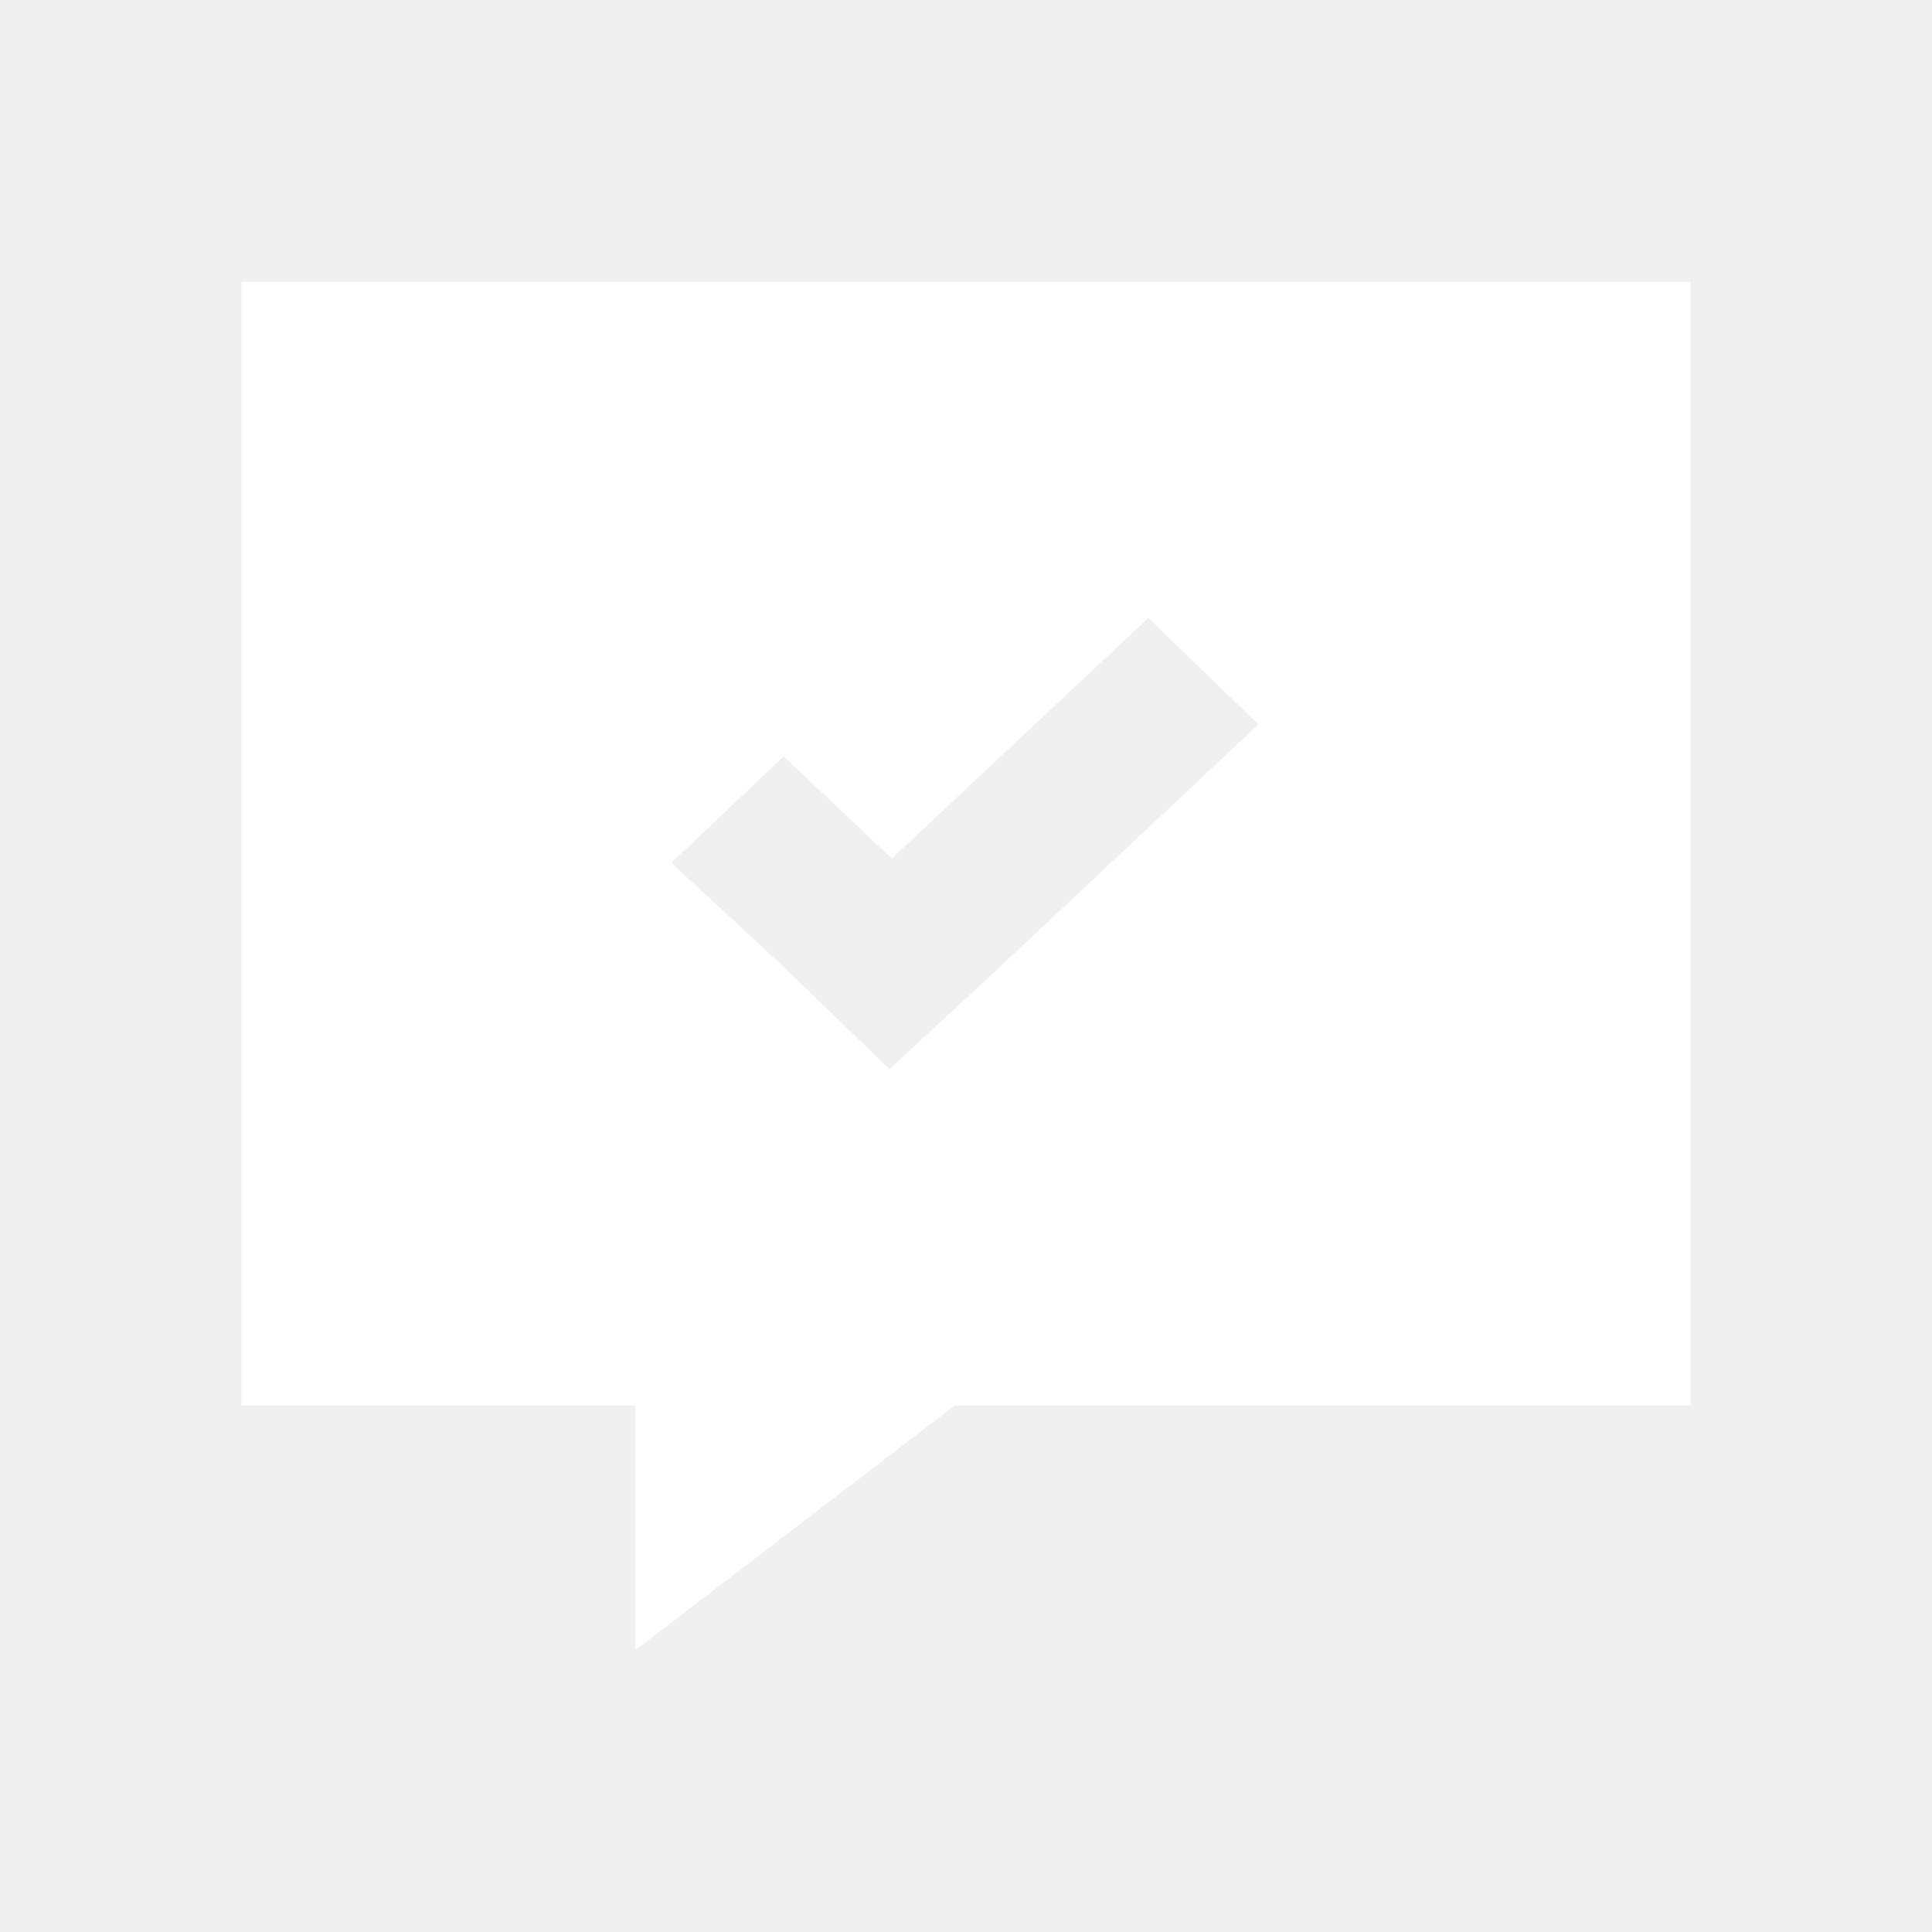
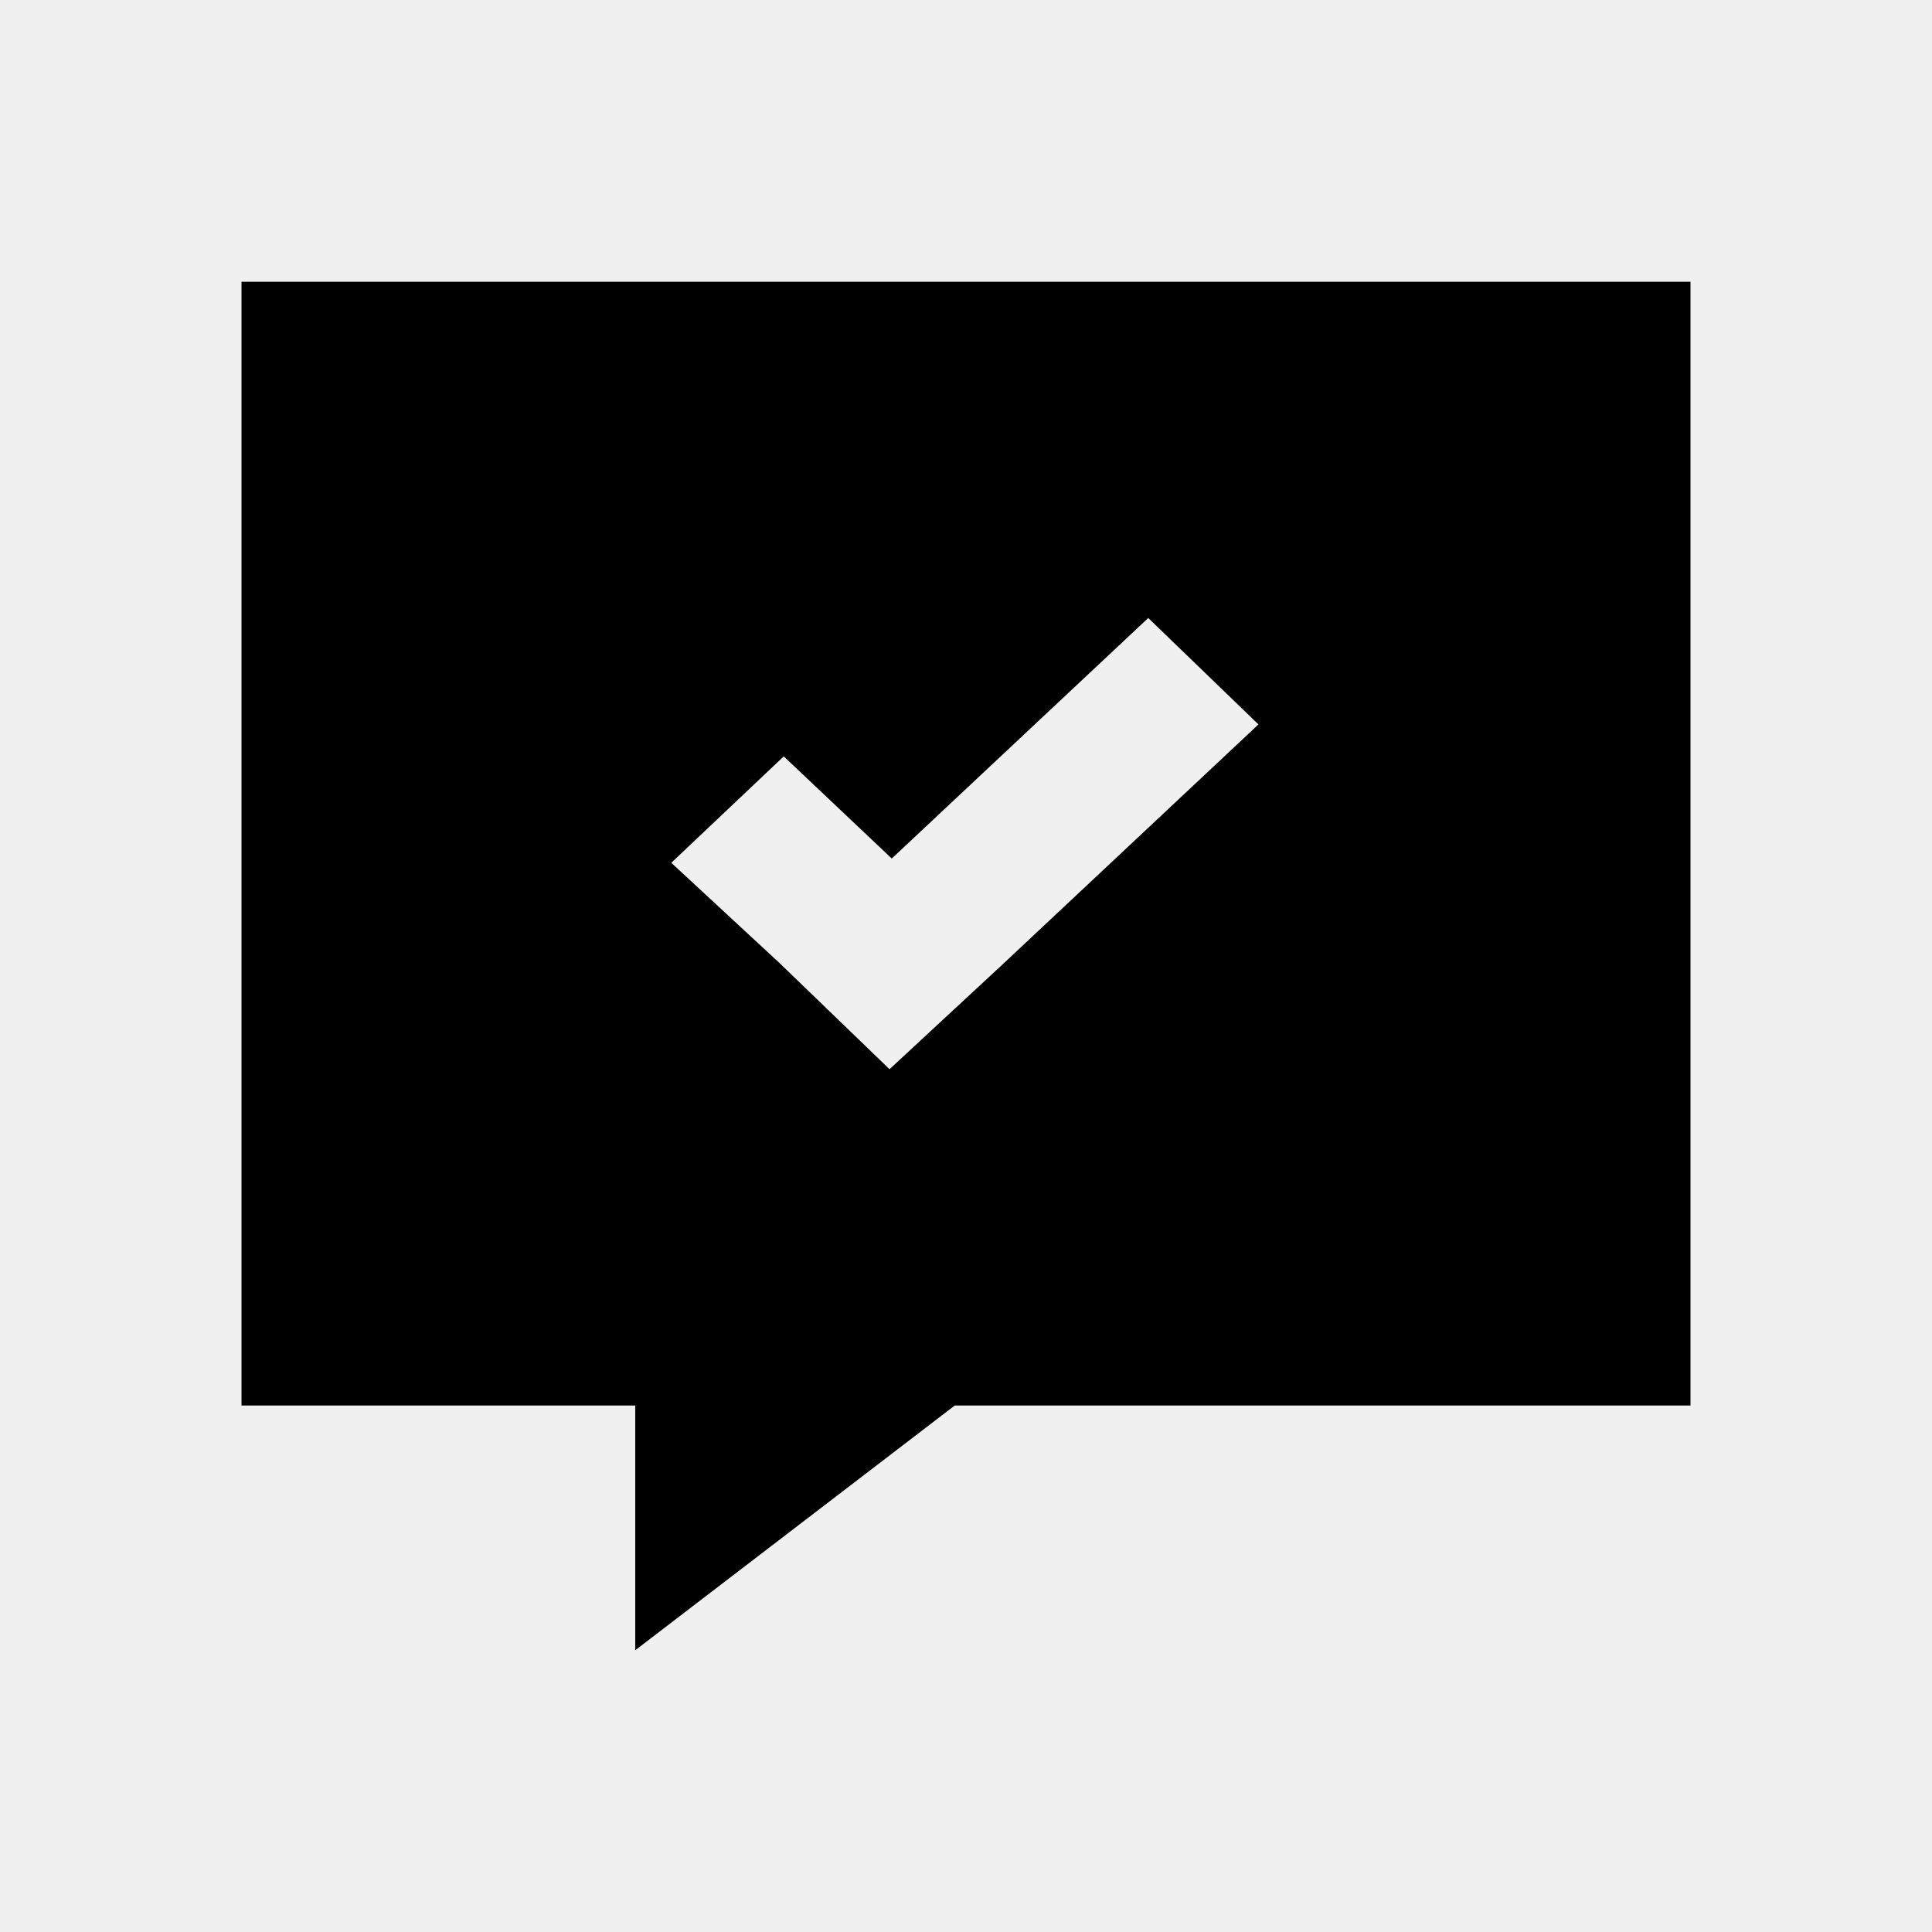
<svg xmlns="http://www.w3.org/2000/svg" width="24" height="24" viewBox="0 0 24 24" fill="none">
-   <path fill-rule="evenodd" clip-rule="evenodd" d="M3 17.46H7.891V20.5L11.86 17.46H21V3.5H5.432L3 3.5L3 17.46ZM11.078 10.665L9.736 9.396L8.339 10.718L9.68 11.96L11.05 13.282L12.447 11.987L15.633 8.999L14.264 7.677L11.078 10.665Z" fill="white" />
+   <path fill-rule="evenodd" clip-rule="evenodd" d="M3 17.46H7.891V20.5L11.86 17.46H21V3.5H5.432L3 3.5L3 17.46ZM11.078 10.665L9.736 9.396L8.339 10.718L9.68 11.96L11.05 13.282L12.447 11.987L15.633 8.999L14.264 7.677L11.078 10.665Z" fill="currentColor" />
</svg>
